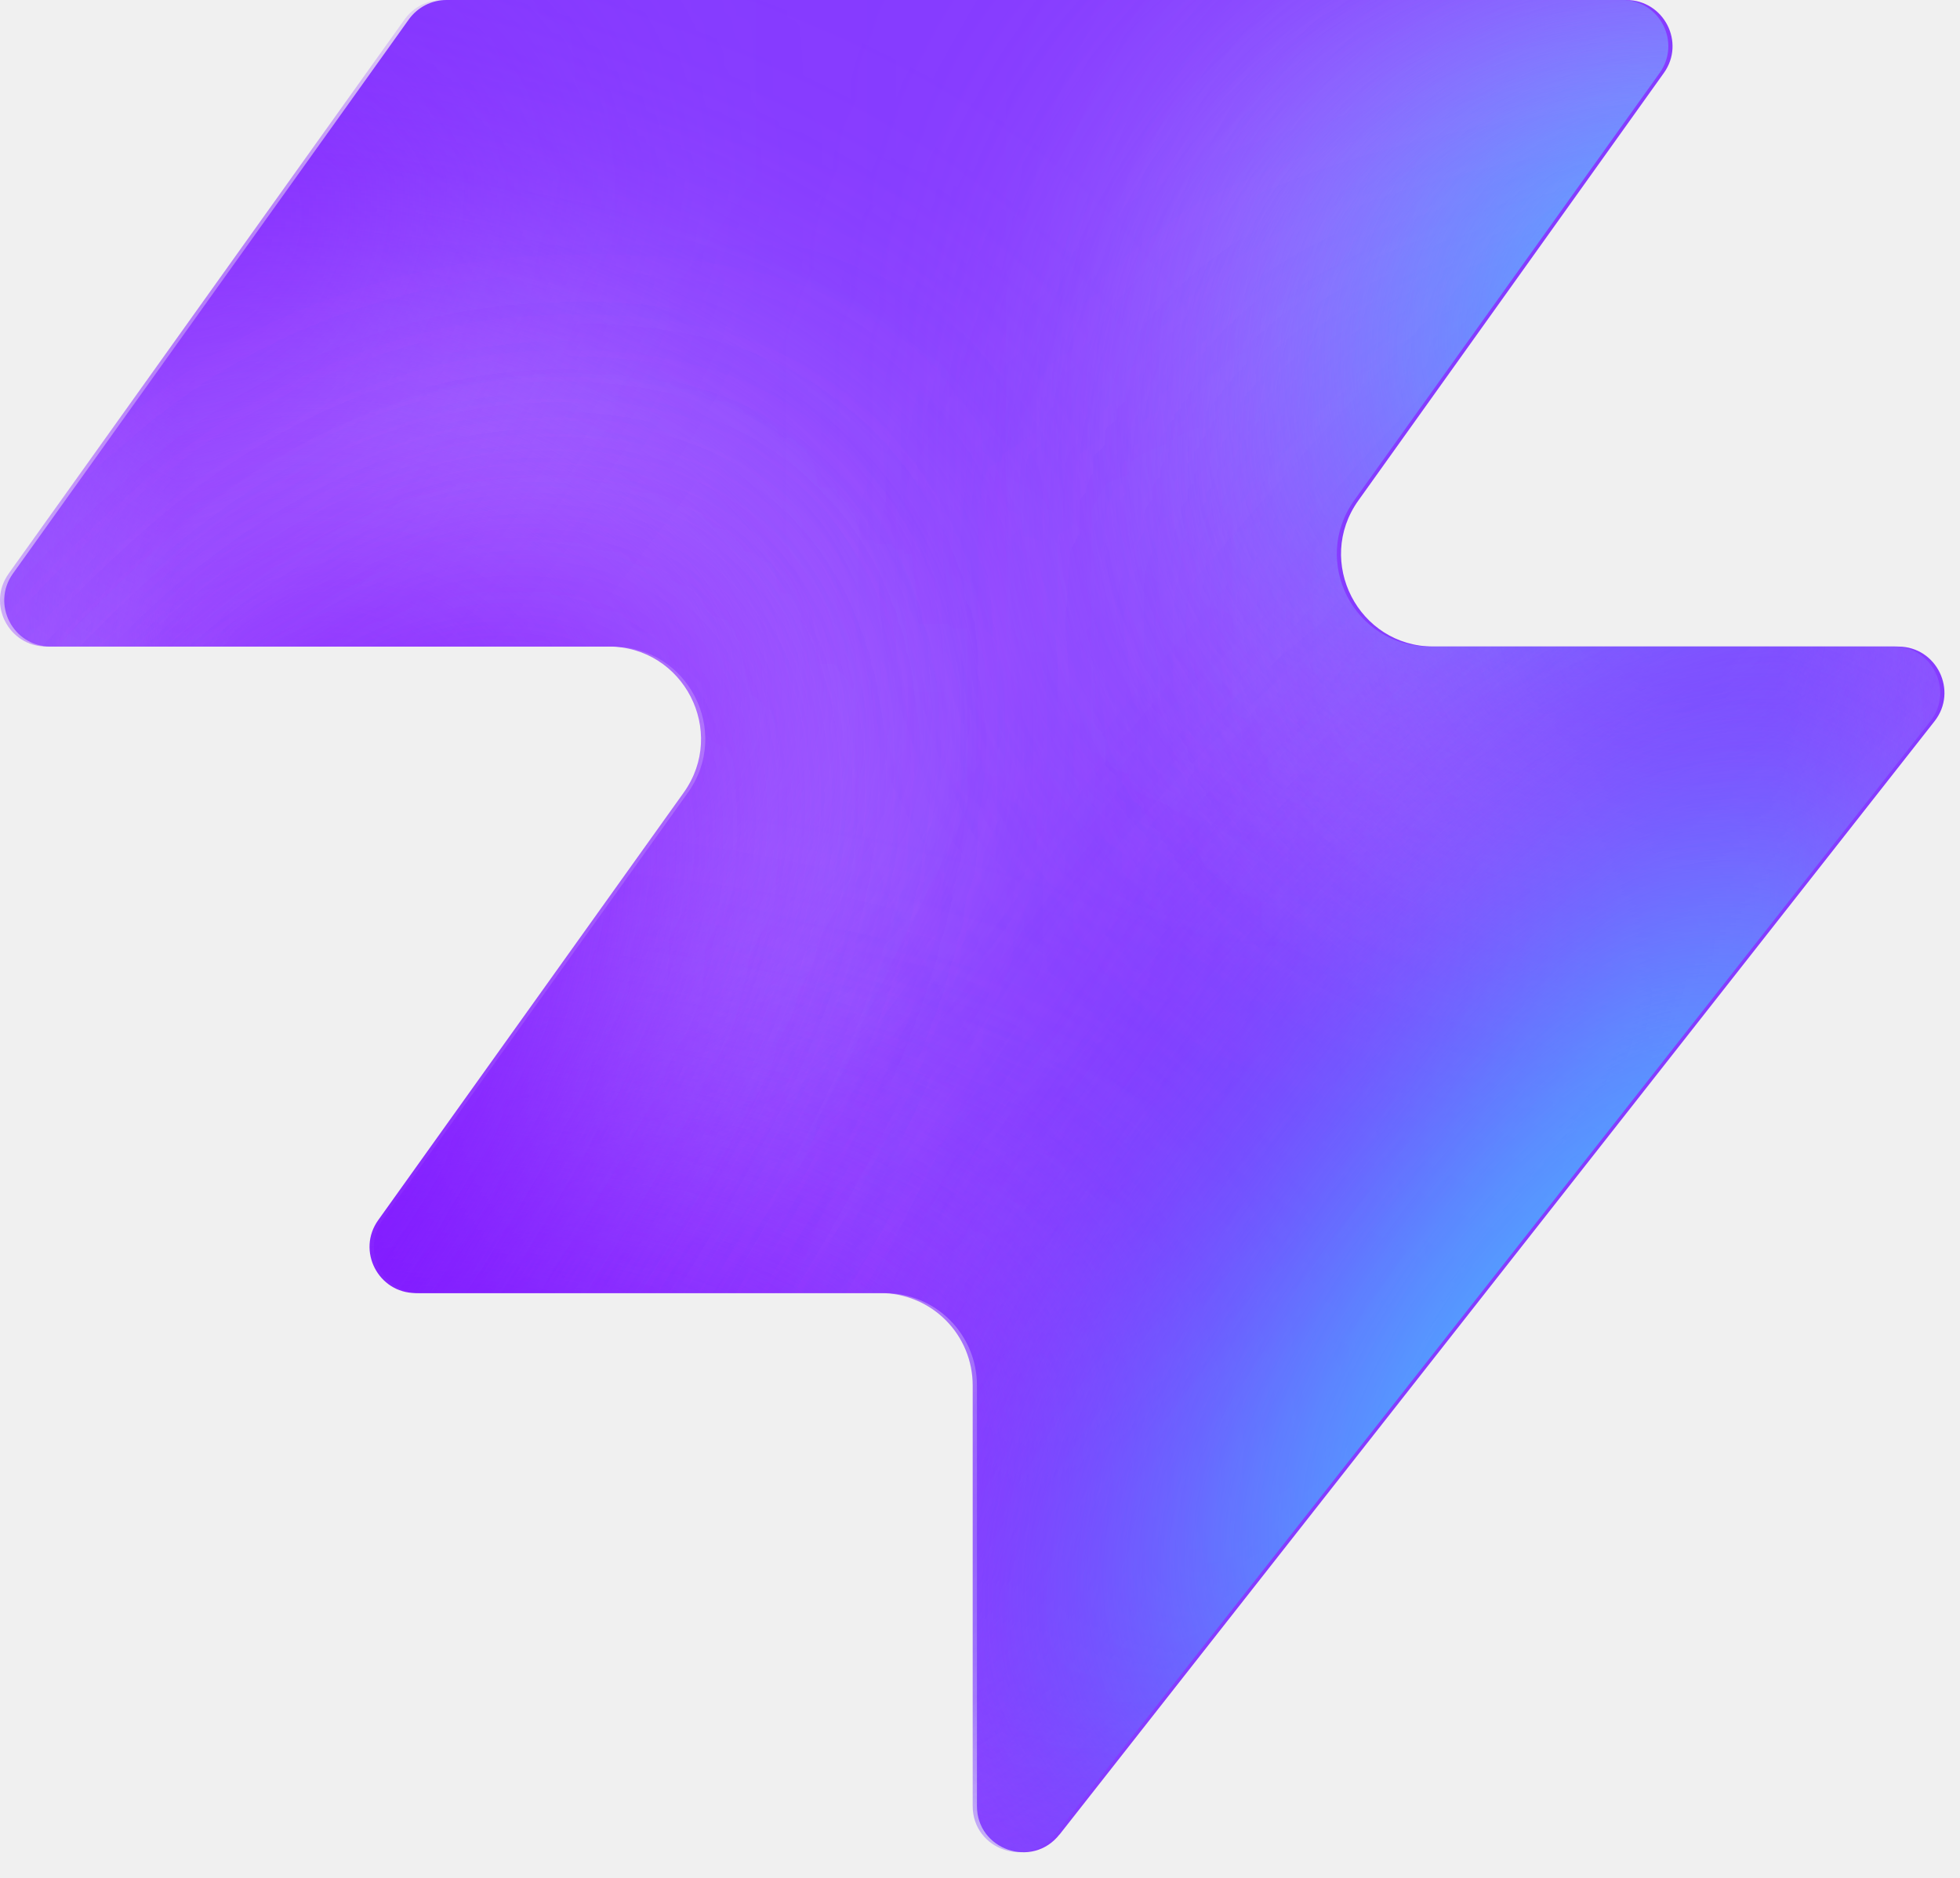
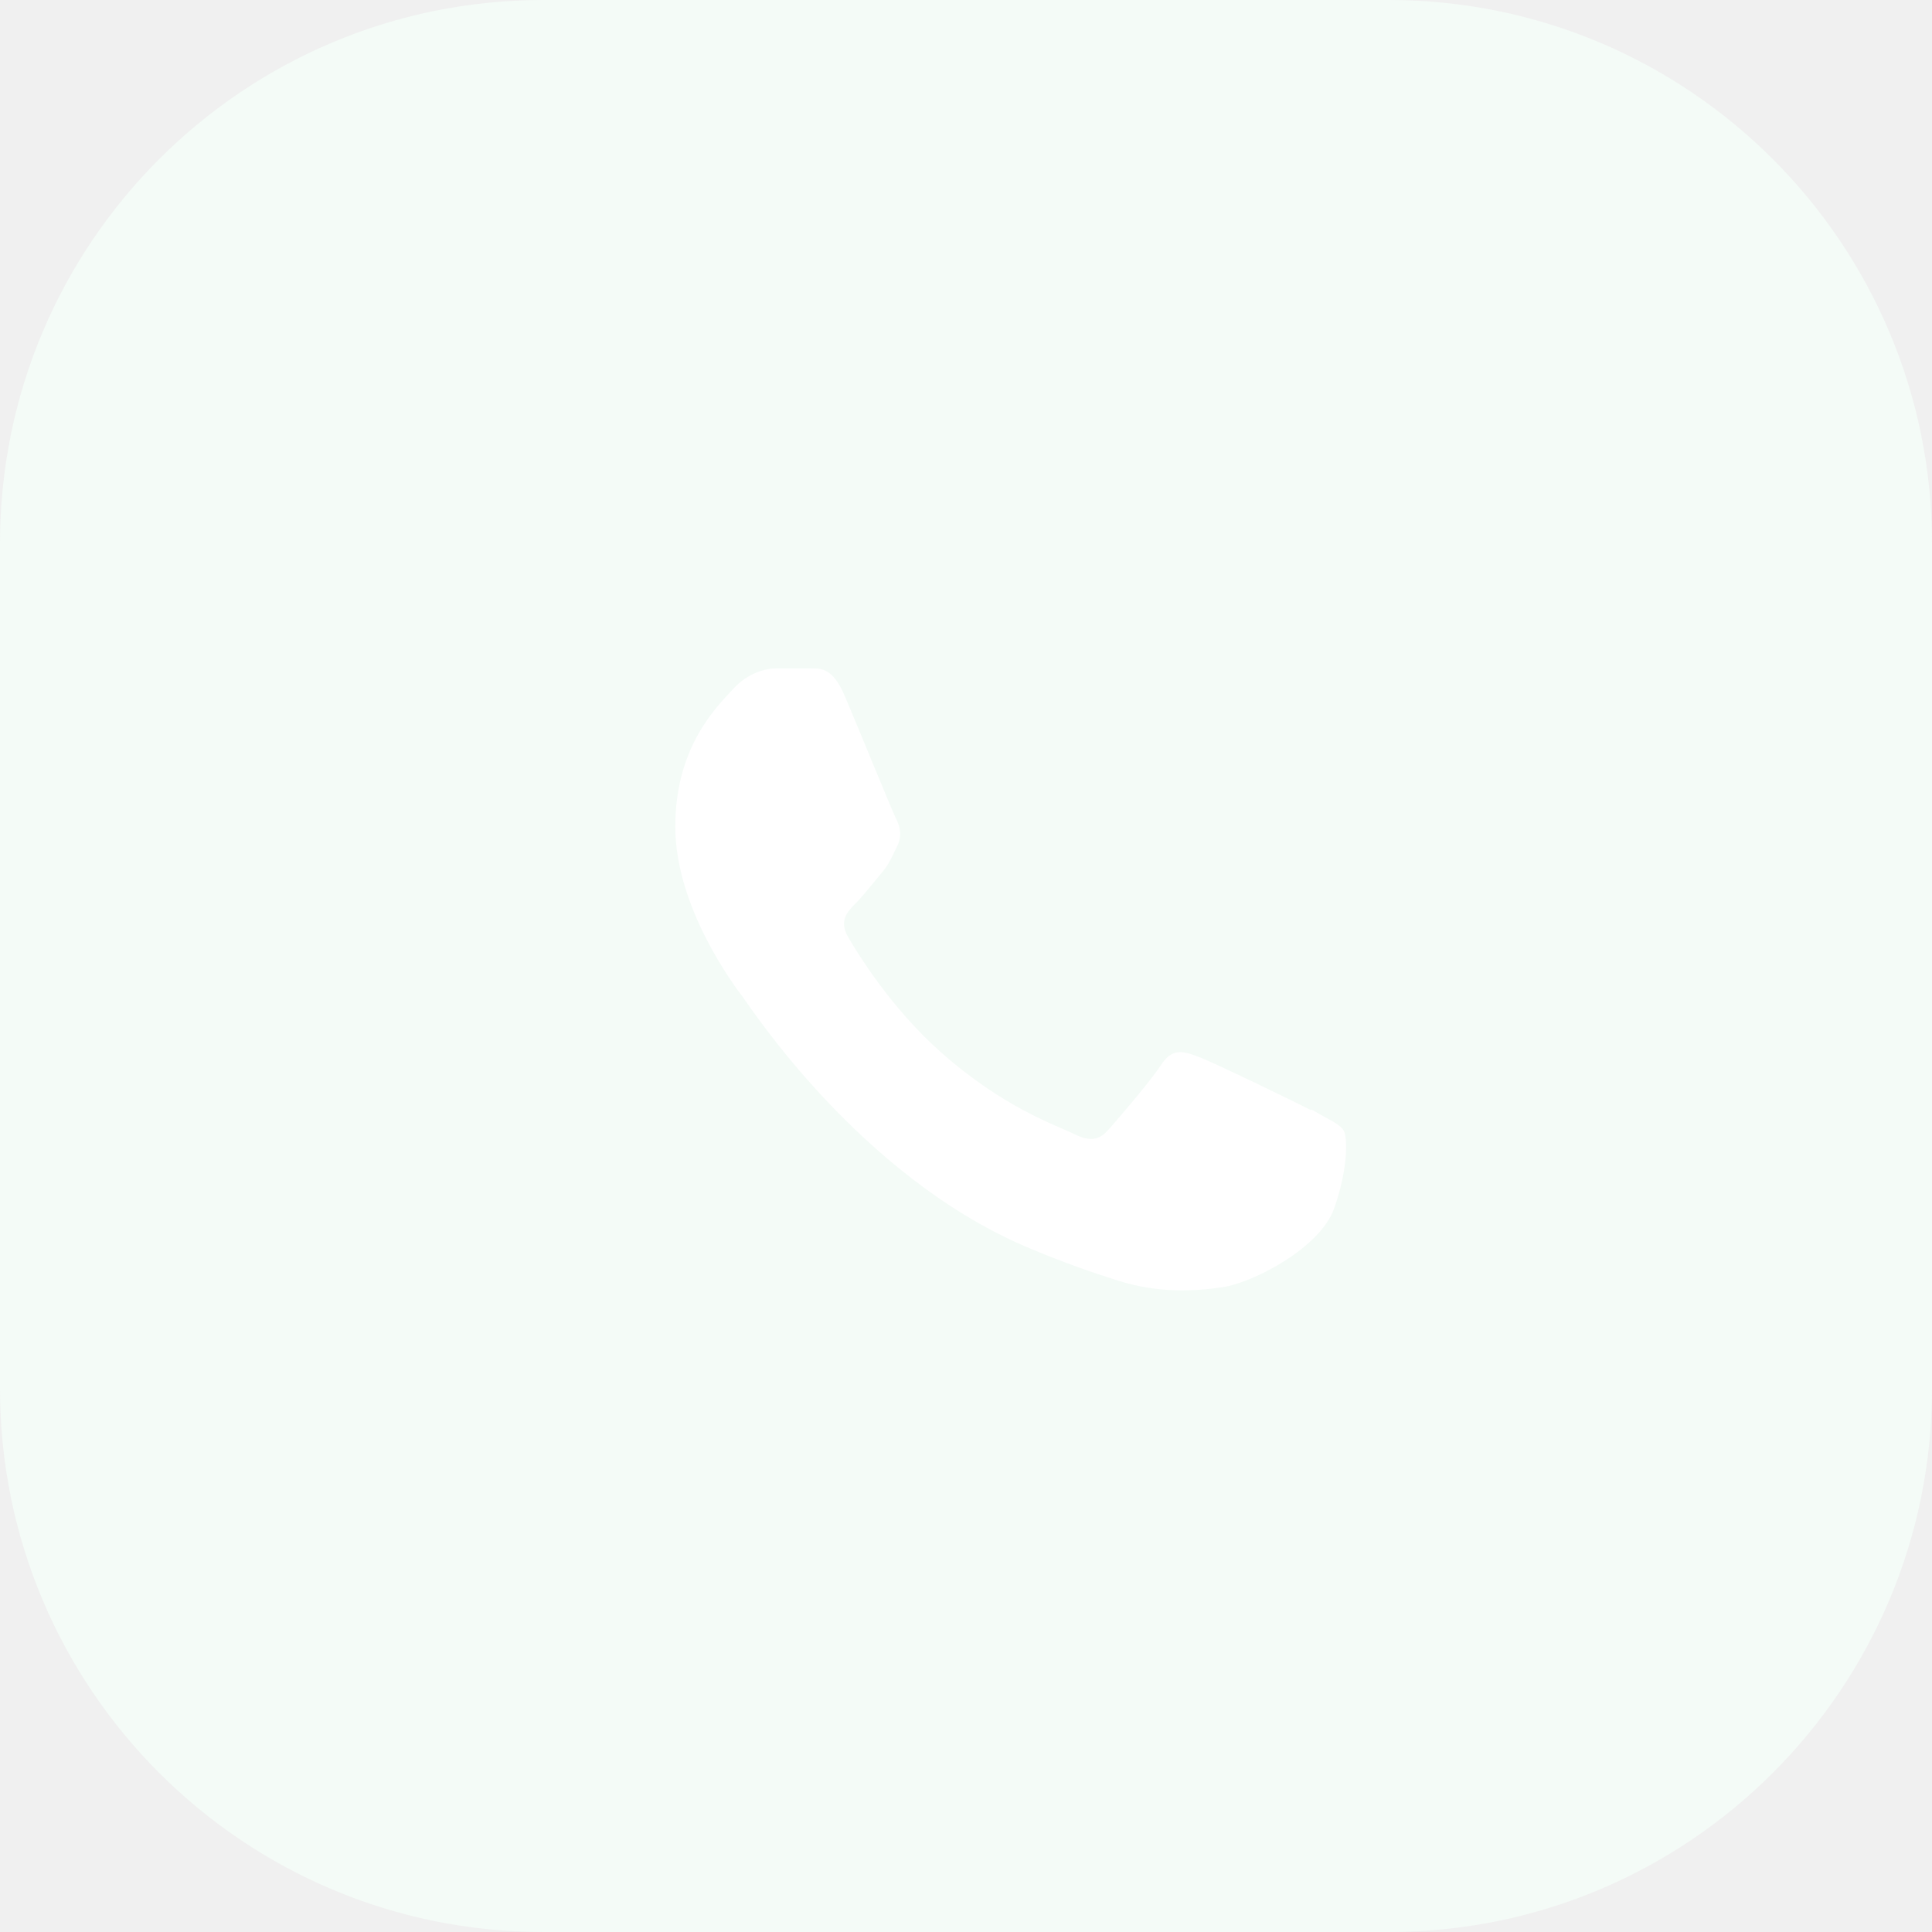
- <svg xmlns="http://www.w3.org/2000/svg" width="48" height="46" fill="none" viewBox="0 0 48 46">
-   <path fill="#863bff" d="M25.946 44.938c-.664.845-2.021.375-2.021-.698V33.937a2.26 2.26 0 0 0-2.262-2.262H10.287c-.92 0-1.456-1.04-.92-1.788l7.48-10.471c1.07-1.497 0-3.578-1.842-3.578H1.237c-.92 0-1.456-1.04-.92-1.788L10.013.474c.214-.297.556-.474.92-.474h28.894c.92 0 1.456 1.04.92 1.788l-7.48 10.471c-1.07 1.498 0 3.579 1.842 3.579h11.377c.943 0 1.473 1.088.89 1.83L25.947 44.94z" style="fill:#863bff;fill:color(display-p3 .525 .23 1);fill-opacity:1" />
-   <mask id="a" width="48" height="46" x="0" y="0" maskUnits="userSpaceOnUse" style="mask-type:alpha">
-     <path fill="#000" d="M25.842 44.938c-.664.844-2.021.375-2.021-.698V33.937a2.26 2.26 0 0 0-2.262-2.262H10.183c-.92 0-1.456-1.04-.92-1.788l7.48-10.471c1.07-1.498 0-3.579-1.842-3.579H1.133c-.92 0-1.456-1.04-.92-1.787L9.91.473c.214-.297.556-.474.92-.474h28.894c.92 0 1.456 1.04.92 1.788l-7.48 10.471c-1.07 1.498 0 3.578 1.842 3.578h11.377c.943 0 1.473 1.088.89 1.832L25.843 44.94z" style="fill:#000;fill-opacity:1" />
-   </mask>
-   <g mask="url(#a)">
-     <g filter="url(#b)">
-       <ellipse cx="5.508" cy="14.704" fill="#ede6ff" rx="5.508" ry="14.704" style="fill:#ede6ff;fill:color(display-p3 .927 .903 1);fill-opacity:1" transform="matrix(.00324 1 1 -.00324 -4.47 31.516)" />
-     </g>
-     <g filter="url(#c)">
-       <ellipse cx="10.399" cy="29.851" fill="#ede6ff" rx="10.399" ry="29.851" style="fill:#ede6ff;fill:color(display-p3 .927 .903 1);fill-opacity:1" transform="matrix(.00324 1 1 -.00324 -39.328 7.883)" />
-     </g>
-     <g filter="url(#d)">
-       <ellipse cx="5.508" cy="30.487" fill="#7e14ff" rx="5.508" ry="30.487" style="fill:#7e14ff;fill:color(display-p3 .492 .077 1);fill-opacity:1" transform="rotate(89.814 -25.913 -14.639)scale(1 -1)" />
-     </g>
-     <g filter="url(#e)">
-       <ellipse cx="5.508" cy="30.599" fill="#7e14ff" rx="5.508" ry="30.599" style="fill:#7e14ff;fill:color(display-p3 .492 .077 1);fill-opacity:1" transform="rotate(89.814 -32.644 -3.334)scale(1 -1)" />
-     </g>
-     <g filter="url(#f)">
-       <ellipse cx="5.508" cy="30.599" fill="#7e14ff" rx="5.508" ry="30.599" style="fill:#7e14ff;fill:color(display-p3 .492 .077 1);fill-opacity:1" transform="matrix(.00324 1 1 -.00324 -34.34 30.47)" />
-     </g>
-     <g filter="url(#g)">
-       <ellipse cx="14.072" cy="22.078" fill="#ede6ff" rx="14.072" ry="22.078" style="fill:#ede6ff;fill:color(display-p3 .927 .903 1);fill-opacity:1" transform="rotate(93.35 24.506 48.493)scale(-1 1)" />
-     </g>
-     <g filter="url(#h)">
-       <ellipse cx="3.47" cy="21.501" fill="#7e14ff" rx="3.47" ry="21.501" style="fill:#7e14ff;fill:color(display-p3 .492 .077 1);fill-opacity:1" transform="rotate(89.009 28.708 47.59)scale(-1 1)" />
-     </g>
-     <g filter="url(#i)">
-       <ellipse cx="3.47" cy="21.501" fill="#7e14ff" rx="3.47" ry="21.501" style="fill:#7e14ff;fill:color(display-p3 .492 .077 1);fill-opacity:1" transform="rotate(89.009 28.708 47.59)scale(-1 1)" />
-     </g>
-     <g filter="url(#j)">
-       <ellipse cx=".387" cy="8.972" fill="#7e14ff" rx="4.407" ry="29.108" style="fill:#7e14ff;fill:color(display-p3 .492 .077 1);fill-opacity:1" transform="rotate(39.51 .387 8.972)" />
-     </g>
-     <g filter="url(#k)">
-       <ellipse cx="47.523" cy="-6.092" fill="#7e14ff" rx="4.407" ry="29.108" style="fill:#7e14ff;fill:color(display-p3 .492 .077 1);fill-opacity:1" transform="rotate(37.892 47.523 -6.092)" />
-     </g>
-     <g filter="url(#l)">
-       <ellipse cx="41.412" cy="6.333" fill="#47bfff" rx="5.971" ry="9.665" style="fill:#47bfff;fill:color(display-p3 .28 .748 1);fill-opacity:1" transform="rotate(37.892 41.412 6.333)" />
-     </g>
-     <g filter="url(#m)">
-       <ellipse cx="-1.879" cy="38.332" fill="#7e14ff" rx="4.407" ry="29.108" style="fill:#7e14ff;fill:color(display-p3 .492 .077 1);fill-opacity:1" transform="rotate(37.892 -1.88 38.332)" />
-     </g>
-     <g filter="url(#n)">
-       <ellipse cx="-1.879" cy="38.332" fill="#7e14ff" rx="4.407" ry="29.108" style="fill:#7e14ff;fill:color(display-p3 .492 .077 1);fill-opacity:1" transform="rotate(37.892 -1.88 38.332)" />
-     </g>
-     <g filter="url(#o)">
-       <ellipse cx="35.651" cy="29.907" fill="#7e14ff" rx="4.407" ry="29.108" style="fill:#7e14ff;fill:color(display-p3 .492 .077 1);fill-opacity:1" transform="rotate(37.892 35.651 29.907)" />
-     </g>
-     <g filter="url(#p)">
-       <ellipse cx="38.418" cy="32.4" fill="#47bfff" rx="5.971" ry="15.297" style="fill:#47bfff;fill:color(display-p3 .28 .748 1);fill-opacity:1" transform="rotate(37.892 38.418 32.4)" />
-     </g>
-   </g>
+ <svg xmlns="http://www.w3.org/2000/svg" viewBox="0 0 64 64" role="img" aria-label="WhatsApp MERN chat logo">
  <defs>
-     <filter id="b" width="60.045" height="41.654" x="-19.77" y="16.149" color-interpolation-filters="sRGB" filterUnits="userSpaceOnUse">
-       <feFlood flood-opacity="0" result="BackgroundImageFix" />
-       <feBlend in="SourceGraphic" in2="BackgroundImageFix" result="shape" />
-       <feGaussianBlur result="effect1_foregroundBlur_2002_17158" stdDeviation="7.659" />
-     </filter>
-     <filter id="c" width="90.34" height="51.437" x="-54.613" y="-7.533" color-interpolation-filters="sRGB" filterUnits="userSpaceOnUse">
-       <feFlood flood-opacity="0" result="BackgroundImageFix" />
-       <feBlend in="SourceGraphic" in2="BackgroundImageFix" result="shape" />
-       <feGaussianBlur result="effect1_foregroundBlur_2002_17158" stdDeviation="7.659" />
-     </filter>
-     <filter id="d" width="79.355" height="29.4" x="-49.64" y="2.03" color-interpolation-filters="sRGB" filterUnits="userSpaceOnUse">
-       <feFlood flood-opacity="0" result="BackgroundImageFix" />
-       <feBlend in="SourceGraphic" in2="BackgroundImageFix" result="shape" />
-       <feGaussianBlur result="effect1_foregroundBlur_2002_17158" stdDeviation="4.596" />
-     </filter>
-     <filter id="e" width="79.579" height="29.4" x="-45.045" y="20.029" color-interpolation-filters="sRGB" filterUnits="userSpaceOnUse">
-       <feFlood flood-opacity="0" result="BackgroundImageFix" />
-       <feBlend in="SourceGraphic" in2="BackgroundImageFix" result="shape" />
-       <feGaussianBlur result="effect1_foregroundBlur_2002_17158" stdDeviation="4.596" />
-     </filter>
-     <filter id="f" width="79.579" height="29.4" x="-43.513" y="21.178" color-interpolation-filters="sRGB" filterUnits="userSpaceOnUse">
-       <feFlood flood-opacity="0" result="BackgroundImageFix" />
-       <feBlend in="SourceGraphic" in2="BackgroundImageFix" result="shape" />
-       <feGaussianBlur result="effect1_foregroundBlur_2002_17158" stdDeviation="4.596" />
-     </filter>
-     <filter id="g" width="74.749" height="58.852" x="15.756" y="-17.901" color-interpolation-filters="sRGB" filterUnits="userSpaceOnUse">
-       <feFlood flood-opacity="0" result="BackgroundImageFix" />
-       <feBlend in="SourceGraphic" in2="BackgroundImageFix" result="shape" />
-       <feGaussianBlur result="effect1_foregroundBlur_2002_17158" stdDeviation="7.659" />
-     </filter>
-     <filter id="h" width="61.377" height="25.362" x="23.548" y="2.284" color-interpolation-filters="sRGB" filterUnits="userSpaceOnUse">
-       <feFlood flood-opacity="0" result="BackgroundImageFix" />
-       <feBlend in="SourceGraphic" in2="BackgroundImageFix" result="shape" />
-       <feGaussianBlur result="effect1_foregroundBlur_2002_17158" stdDeviation="4.596" />
-     </filter>
-     <filter id="i" width="61.377" height="25.362" x="23.548" y="2.284" color-interpolation-filters="sRGB" filterUnits="userSpaceOnUse">
-       <feFlood flood-opacity="0" result="BackgroundImageFix" />
-       <feBlend in="SourceGraphic" in2="BackgroundImageFix" result="shape" />
-       <feGaussianBlur result="effect1_foregroundBlur_2002_17158" stdDeviation="4.596" />
-     </filter>
-     <filter id="j" width="56.045" height="63.649" x="-27.636" y="-22.853" color-interpolation-filters="sRGB" filterUnits="userSpaceOnUse">
-       <feFlood flood-opacity="0" result="BackgroundImageFix" />
-       <feBlend in="SourceGraphic" in2="BackgroundImageFix" result="shape" />
-       <feGaussianBlur result="effect1_foregroundBlur_2002_17158" stdDeviation="4.596" />
-     </filter>
-     <filter id="k" width="54.814" height="64.646" x="20.116" y="-38.415" color-interpolation-filters="sRGB" filterUnits="userSpaceOnUse">
-       <feFlood flood-opacity="0" result="BackgroundImageFix" />
-       <feBlend in="SourceGraphic" in2="BackgroundImageFix" result="shape" />
-       <feGaussianBlur result="effect1_foregroundBlur_2002_17158" stdDeviation="4.596" />
-     </filter>
-     <filter id="l" width="33.541" height="35.313" x="24.641" y="-11.323" color-interpolation-filters="sRGB" filterUnits="userSpaceOnUse">
-       <feFlood flood-opacity="0" result="BackgroundImageFix" />
-       <feBlend in="SourceGraphic" in2="BackgroundImageFix" result="shape" />
-       <feGaussianBlur result="effect1_foregroundBlur_2002_17158" stdDeviation="4.596" />
-     </filter>
-     <filter id="m" width="54.814" height="64.646" x="-29.286" y="6.009" color-interpolation-filters="sRGB" filterUnits="userSpaceOnUse">
-       <feFlood flood-opacity="0" result="BackgroundImageFix" />
-       <feBlend in="SourceGraphic" in2="BackgroundImageFix" result="shape" />
-       <feGaussianBlur result="effect1_foregroundBlur_2002_17158" stdDeviation="4.596" />
-     </filter>
-     <filter id="n" width="54.814" height="64.646" x="-29.286" y="6.009" color-interpolation-filters="sRGB" filterUnits="userSpaceOnUse">
-       <feFlood flood-opacity="0" result="BackgroundImageFix" />
-       <feBlend in="SourceGraphic" in2="BackgroundImageFix" result="shape" />
-       <feGaussianBlur result="effect1_foregroundBlur_2002_17158" stdDeviation="4.596" />
-     </filter>
-     <filter id="o" width="54.814" height="64.646" x="8.244" y="-2.416" color-interpolation-filters="sRGB" filterUnits="userSpaceOnUse">
-       <feFlood flood-opacity="0" result="BackgroundImageFix" />
-       <feBlend in="SourceGraphic" in2="BackgroundImageFix" result="shape" />
-       <feGaussianBlur result="effect1_foregroundBlur_2002_17158" stdDeviation="4.596" />
-     </filter>
-     <filter id="p" width="39.409" height="43.623" x="18.713" y="10.588" color-interpolation-filters="sRGB" filterUnits="userSpaceOnUse">
-       <feFlood flood-opacity="0" result="BackgroundImageFix" />
-       <feBlend in="SourceGraphic" in2="BackgroundImageFix" result="shape" />
-       <feGaussianBlur result="effect1_foregroundBlur_2002_17158" stdDeviation="4.596" />
+     <linearGradient id="bg" x1="12" y1="8" x2="54" y2="58" gradientUnits="userSpaceOnUse">
+       <stop offset="0" stop-color="#24d366" />
+       <stop offset=".55" stop-color="#16b75a" />
+       <stop offset="1" stop-color="#087d4a" />
+     </linearGradient>
+     <linearGradient id="shine" x1="19" y1="13" x2="44" y2="47" gradientUnits="userSpaceOnUse">
+       <stop offset="0" stop-color="#ffffff" stop-opacity=".34" />
+       <stop offset=".6" stop-color="#ffffff" stop-opacity=".08" />
+       <stop offset="1" stop-color="#ffffff" stop-opacity="0" />
+     </linearGradient>
+     <filter id="shadow" x="4" y="5" width="56" height="58" color-interpolation-filters="sRGB">
+       <feDropShadow dx="0" dy="5" stdDeviation="4" flood-color="#064b30" flood-opacity=".28" />
    </filter>
  </defs>
+   <rect width="64" height="64" rx="18" fill="#f4fbf7" />
+   <g filter="url(#shadow)">
+     <path fill="url(#bg)" d="M32 10.5c-12.58 0-22.78 9.36-22.78 20.9 0 4.52 1.56 8.68 4.22 12.1l-2.52 9.86a1.08 1.08 0 0 0 1.37 1.29l10.61-3.27A24.95 24.95 0 0 0 32 52.3c12.58 0 22.78-9.36 22.78-20.9S44.58 10.5 32 10.5Z" />
+     <path fill="url(#shine)" d="M13.36 30.78c0-9.58 8.46-17.35 18.88-17.35 6.44 0 12.13 2.97 15.54 7.51-3.5-3.21-8.43-5.18-13.87-5.18-10.42 0-18.88 7.77-18.88 17.35 0 3.24.97 6.26 2.66 8.85-2.7-3.05-4.33-6.94-4.33-11.18Z" />
+   </g>
+   <path fill="#fff" d="M43.42 36.77c-.55-.28-3.24-1.59-3.74-1.77-.5-.19-.86-.28-1.22.28-.36.55-1.41 1.77-1.73 2.13-.32.37-.63.42-1.18.14-.55-.27-2.31-.85-4.4-2.71-1.63-1.45-2.73-3.24-3.05-3.79-.32-.55-.03-.85.24-1.12.25-.25.55-.64.82-.96.28-.32.37-.55.55-.92.19-.36.1-.69-.04-.96-.14-.28-1.22-2.94-1.68-4.02-.44-1.06-.89-.91-1.22-.93h-1.04c-.36 0-.95.14-1.45.69-.5.55-1.91 1.87-1.91 4.55 0 2.69 1.96 5.28 2.23 5.64.28.37 3.86 5.89 9.34 8.26 1.31.56 2.33.9 3.12 1.15 1.31.41 2.5.35 3.44.21 1.05-.16 3.24-1.32 3.69-2.6.46-1.27.46-2.36.32-2.59-.14-.23-.5-.36-1.05-.69Z" />
</svg>
